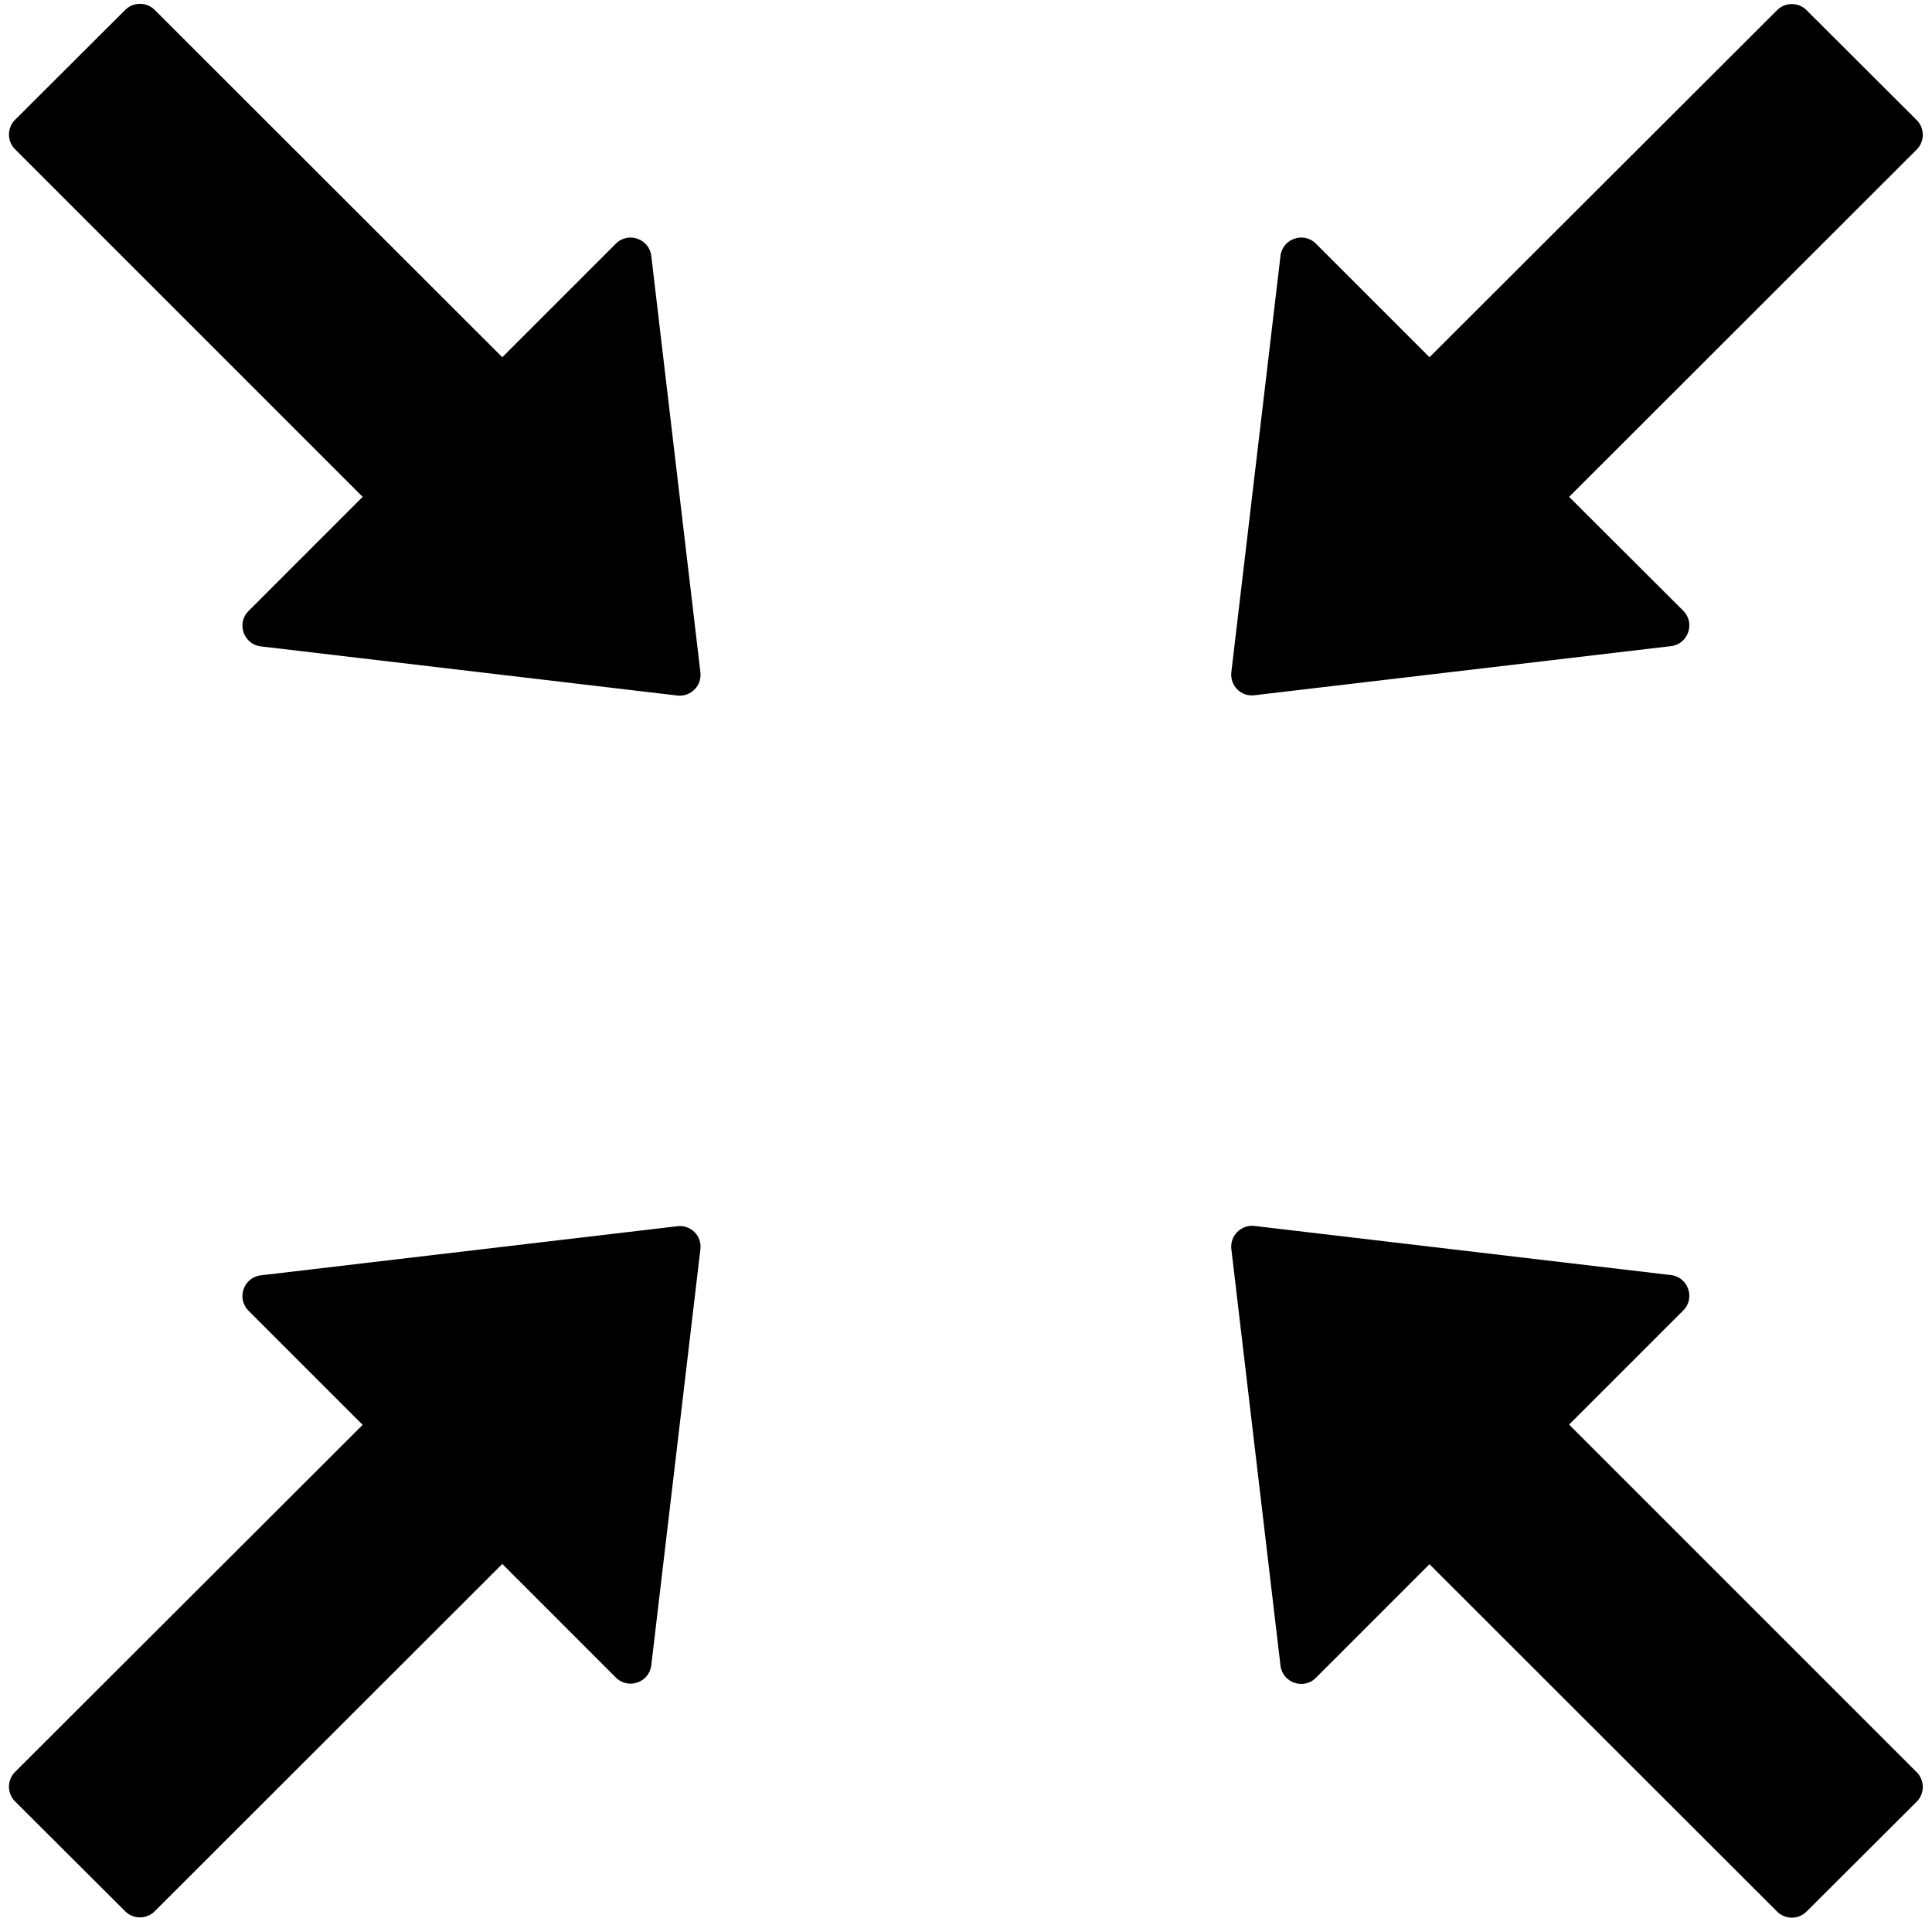
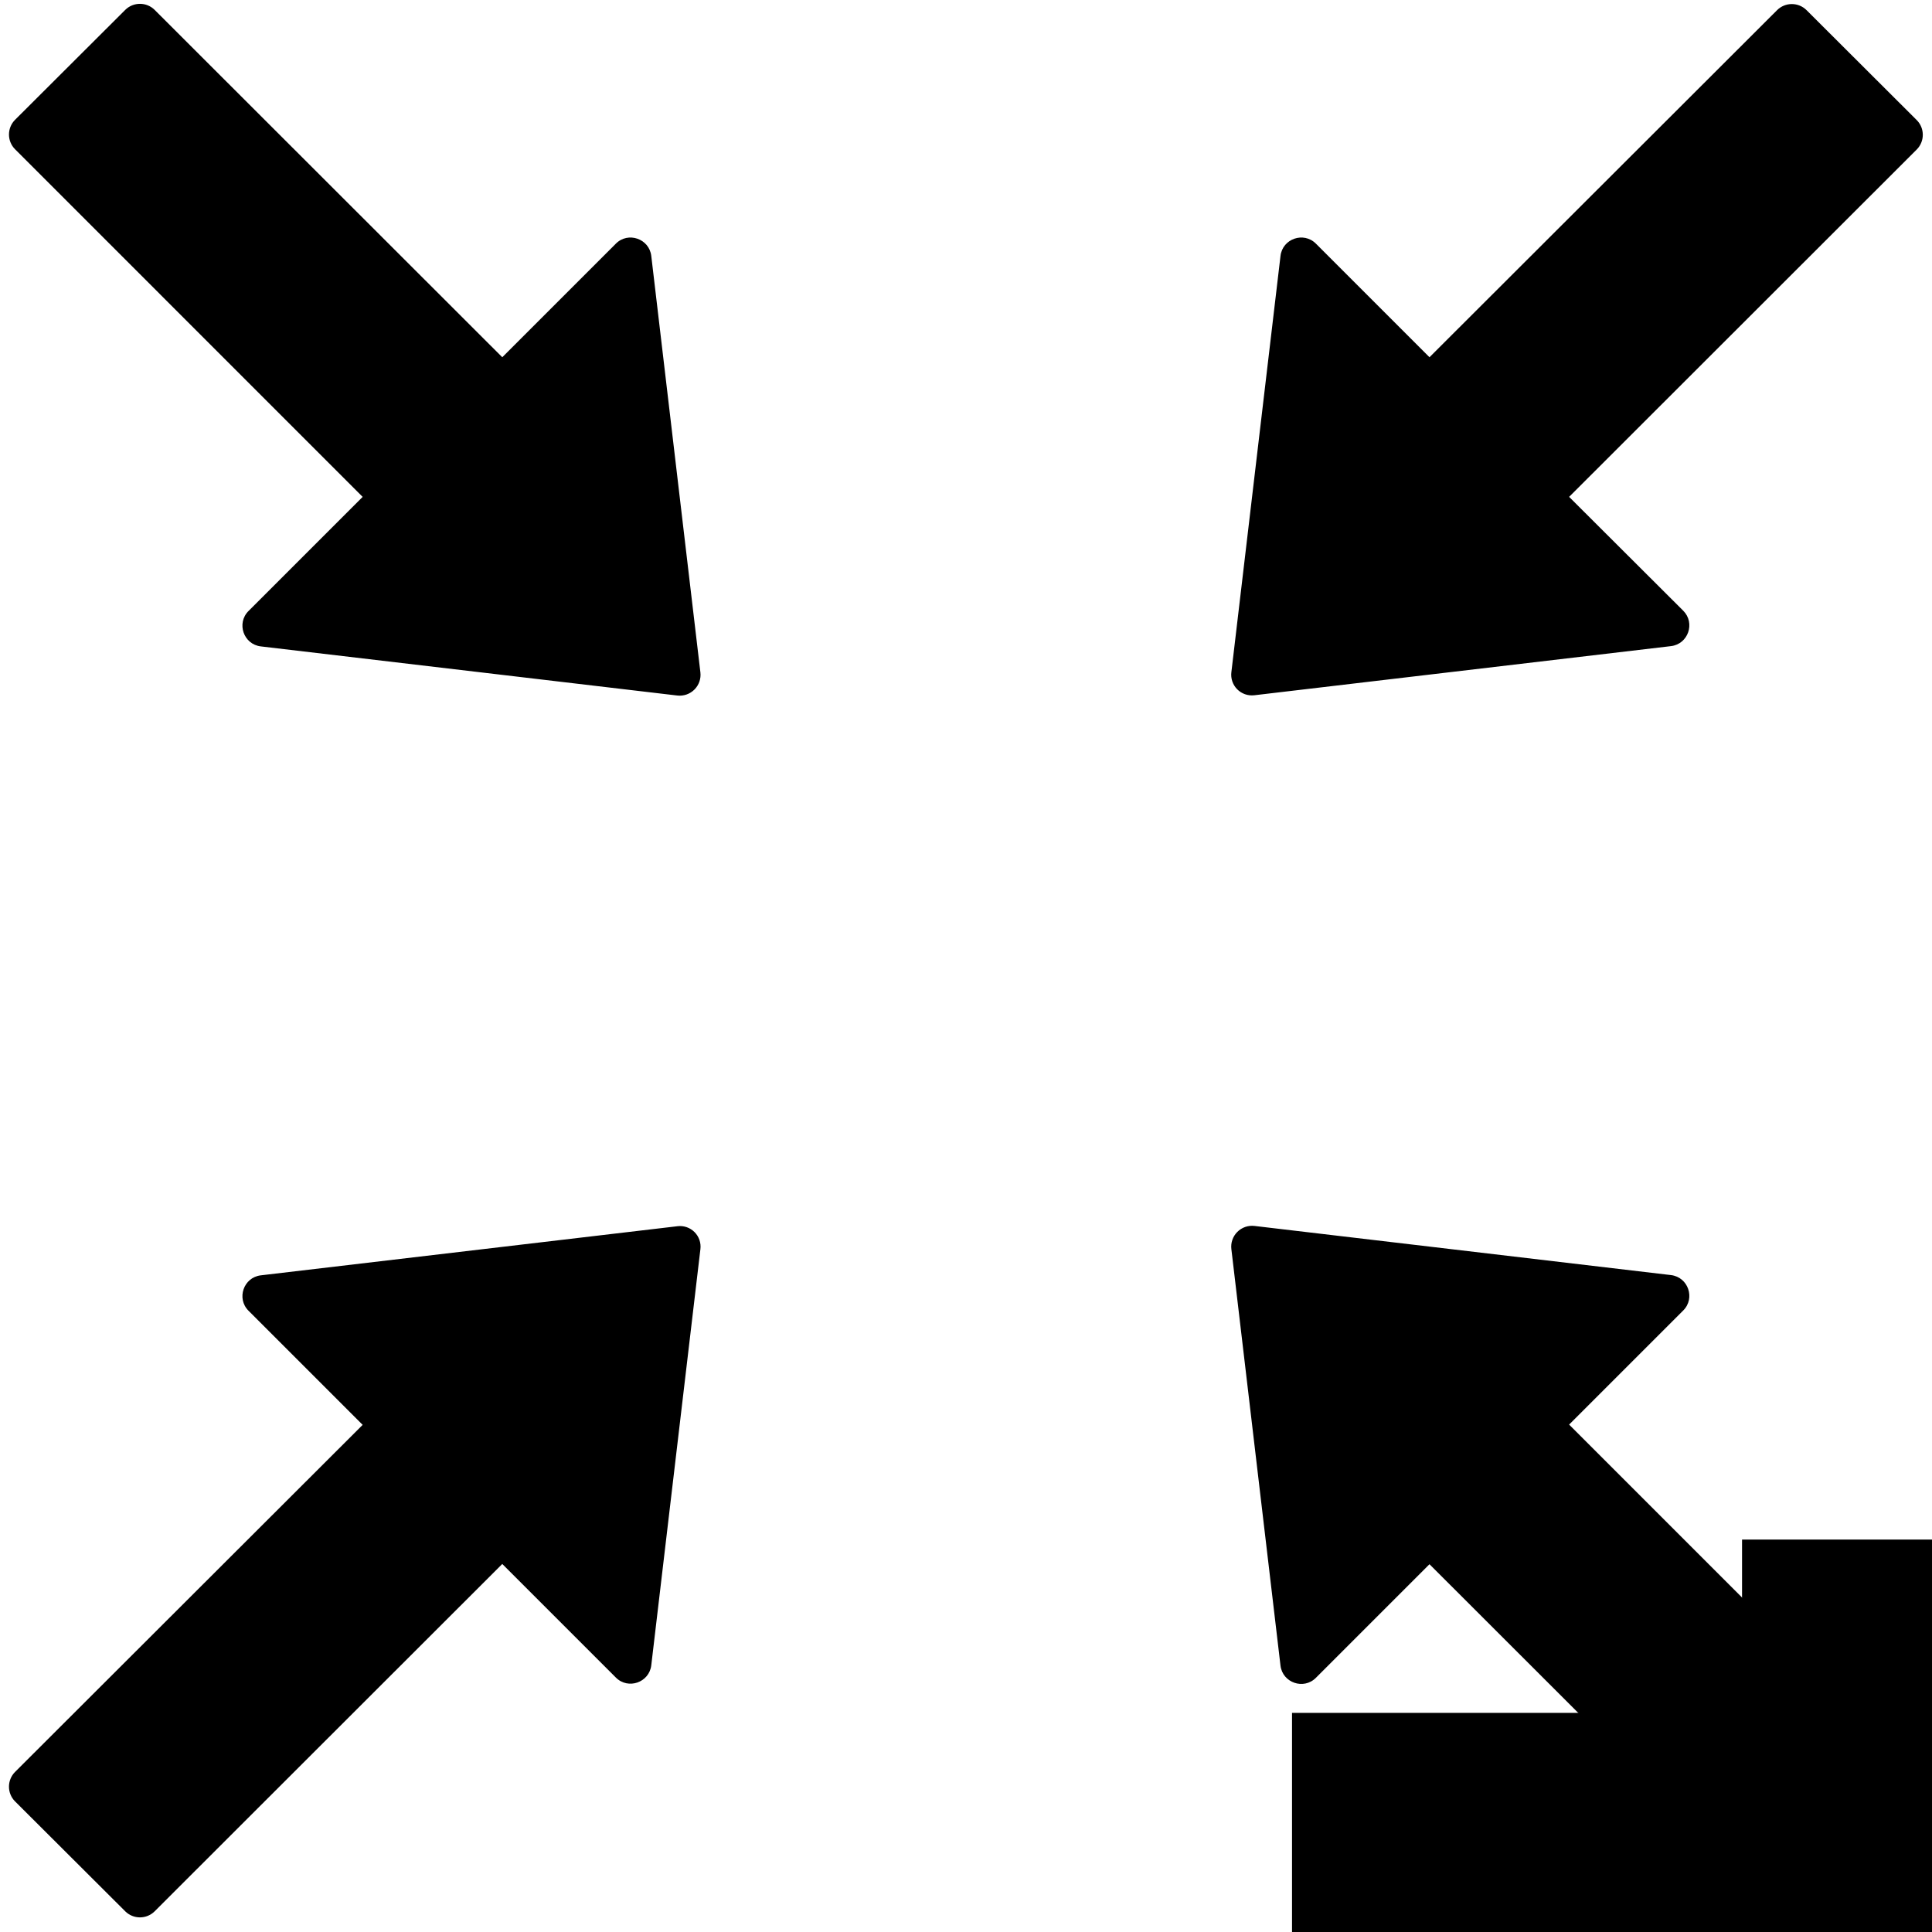
- <svg xmlns="http://www.w3.org/2000/svg" width="129px" height="129px" viewBox="0 0 129 129" version="1.1">
-   <g id="页面-1" stroke="none" stroke-width="1" fill-rule="evenodd">
-     <g id="exit-fullscreen" transform="translate(0.429688, 0.085938)" fill-rule="nonzero">
-       <path d="M43.056,16.997 C42.917,15.851 41.51,15.365 40.694,16.181 L33.108,23.767 L9.896,0.573 C9.358,0.035 8.472,0.035 7.934,0.573 L0.573,7.917 C0.035,8.455 0.035,9.34 0.573,9.878 L23.785,33.09 L16.163,40.712 C15.347,41.528 15.833,42.934 16.979,43.073 L44.792,46.354 C45.677,46.458 46.441,45.712 46.337,44.809 L43.056,16.997 Z M44.809,81.788 L16.979,85.069 C15.833,85.208 15.347,86.615 16.163,87.431 L23.785,95.052 L0.573,118.229 C0.035,118.767 0.035,119.653 0.573,120.191 L7.934,127.535 C8.472,128.073 9.358,128.073 9.896,127.535 L33.108,104.34 L40.694,111.927 C41.51,112.743 42.917,112.257 43.056,111.111 L46.337,83.316 C46.441,82.431 45.694,81.684 44.809,81.788 Z M83.316,46.337 L111.146,43.056 C112.292,42.917 112.778,41.51 111.962,40.694 L104.34,33.09 L127.552,9.896 C128.09,9.358 128.09,8.472 127.552,7.934 L120.191,0.59 C119.653,0.052 118.767,0.052 118.229,0.59 L95.017,23.767 L87.431,16.181 C86.615,15.365 85.208,15.851 85.069,16.997 L81.788,44.792 C81.684,45.694 82.431,46.441 83.316,46.337 Z M104.34,95.035 L111.962,87.413 C112.778,86.597 112.292,85.191 111.146,85.052 L83.333,81.771 C82.448,81.667 81.684,82.413 81.788,83.316 L85.069,111.128 C85.208,112.274 86.615,112.76 87.431,111.944 L95.017,104.358 L118.229,127.552 C118.767,128.09 119.653,128.09 120.191,127.552 L127.552,120.208 C128.09,119.67 128.09,118.785 127.552,118.247 L104.34,95.035 Z" id="形状" />
-     </g>
+ <svg viewBox="0 0 128 128">
+   <g fill-rule="nonzero">
+     <path d="M43.148 16.95c-.138-1.137-1.533-1.62-2.343-.81l-7.528 7.528L10.245.654a1.383 1.383 0 0 0-1.946 0L.995 7.94a1.383 1.383 0 0 0 0 1.946L24.027 32.92l-7.563 7.562c-.81.81-.327 2.205.81 2.343L44.87 46.08a1.381 1.381 0 0 0 1.533-1.533L43.148 16.95zm1.74 64.29l-27.614 3.255c-1.137.138-1.62 1.533-.81 2.343l7.563 7.563L.995 117.398a1.383 1.383 0 0 0 0 1.947l7.304 7.286a1.383 1.383 0 0 0 1.946 0l23.032-23.014 7.528 7.528c.81.81 2.205.327 2.343-.81l3.256-27.58a1.364 1.364 0 0 0-1.516-1.516zm38.208-35.177l27.615-3.256c1.137-.138 1.619-1.533.81-2.343l-7.563-7.545L126.99 9.904a1.383 1.383 0 0 0 0-1.946L119.686.67a1.383 1.383 0 0 0-1.947 0L94.707 23.668 87.18 16.14c-.81-.81-2.205-.327-2.343.81l-3.255 27.58a1.369 1.369 0 0 0 1.515 1.533zm20.862 48.32l7.562-7.562c.81-.81.328-2.205-.81-2.343l-27.596-3.256a1.381 1.381 0 0 0-1.533 1.533l3.255 27.597c.138 1.137 1.534 1.62 2.343.81l7.528-7.528 23.032 23.015a1.383 1.383 0 0 0 1.947 0l7.304-7.287a1.383 1.383 0 0 0 0-1.947l-23.032-23.032z" />
+     <path d="M186.775 131.13l-17.957-17.647h-37.083V102h-16.32v11.483H85.6v34.469h83.227l17.948-16.823zM115.415 230h16.32v-34.469h-16.32V230zm-47.333-57.847l17.957 16.823h83.227v-34.46H86.04l-17.957 17.637zm95.342-11.73v22.647H87.986l-12.123-10.917 12.123-11.73h75.438z" />
  </g>
</svg>
